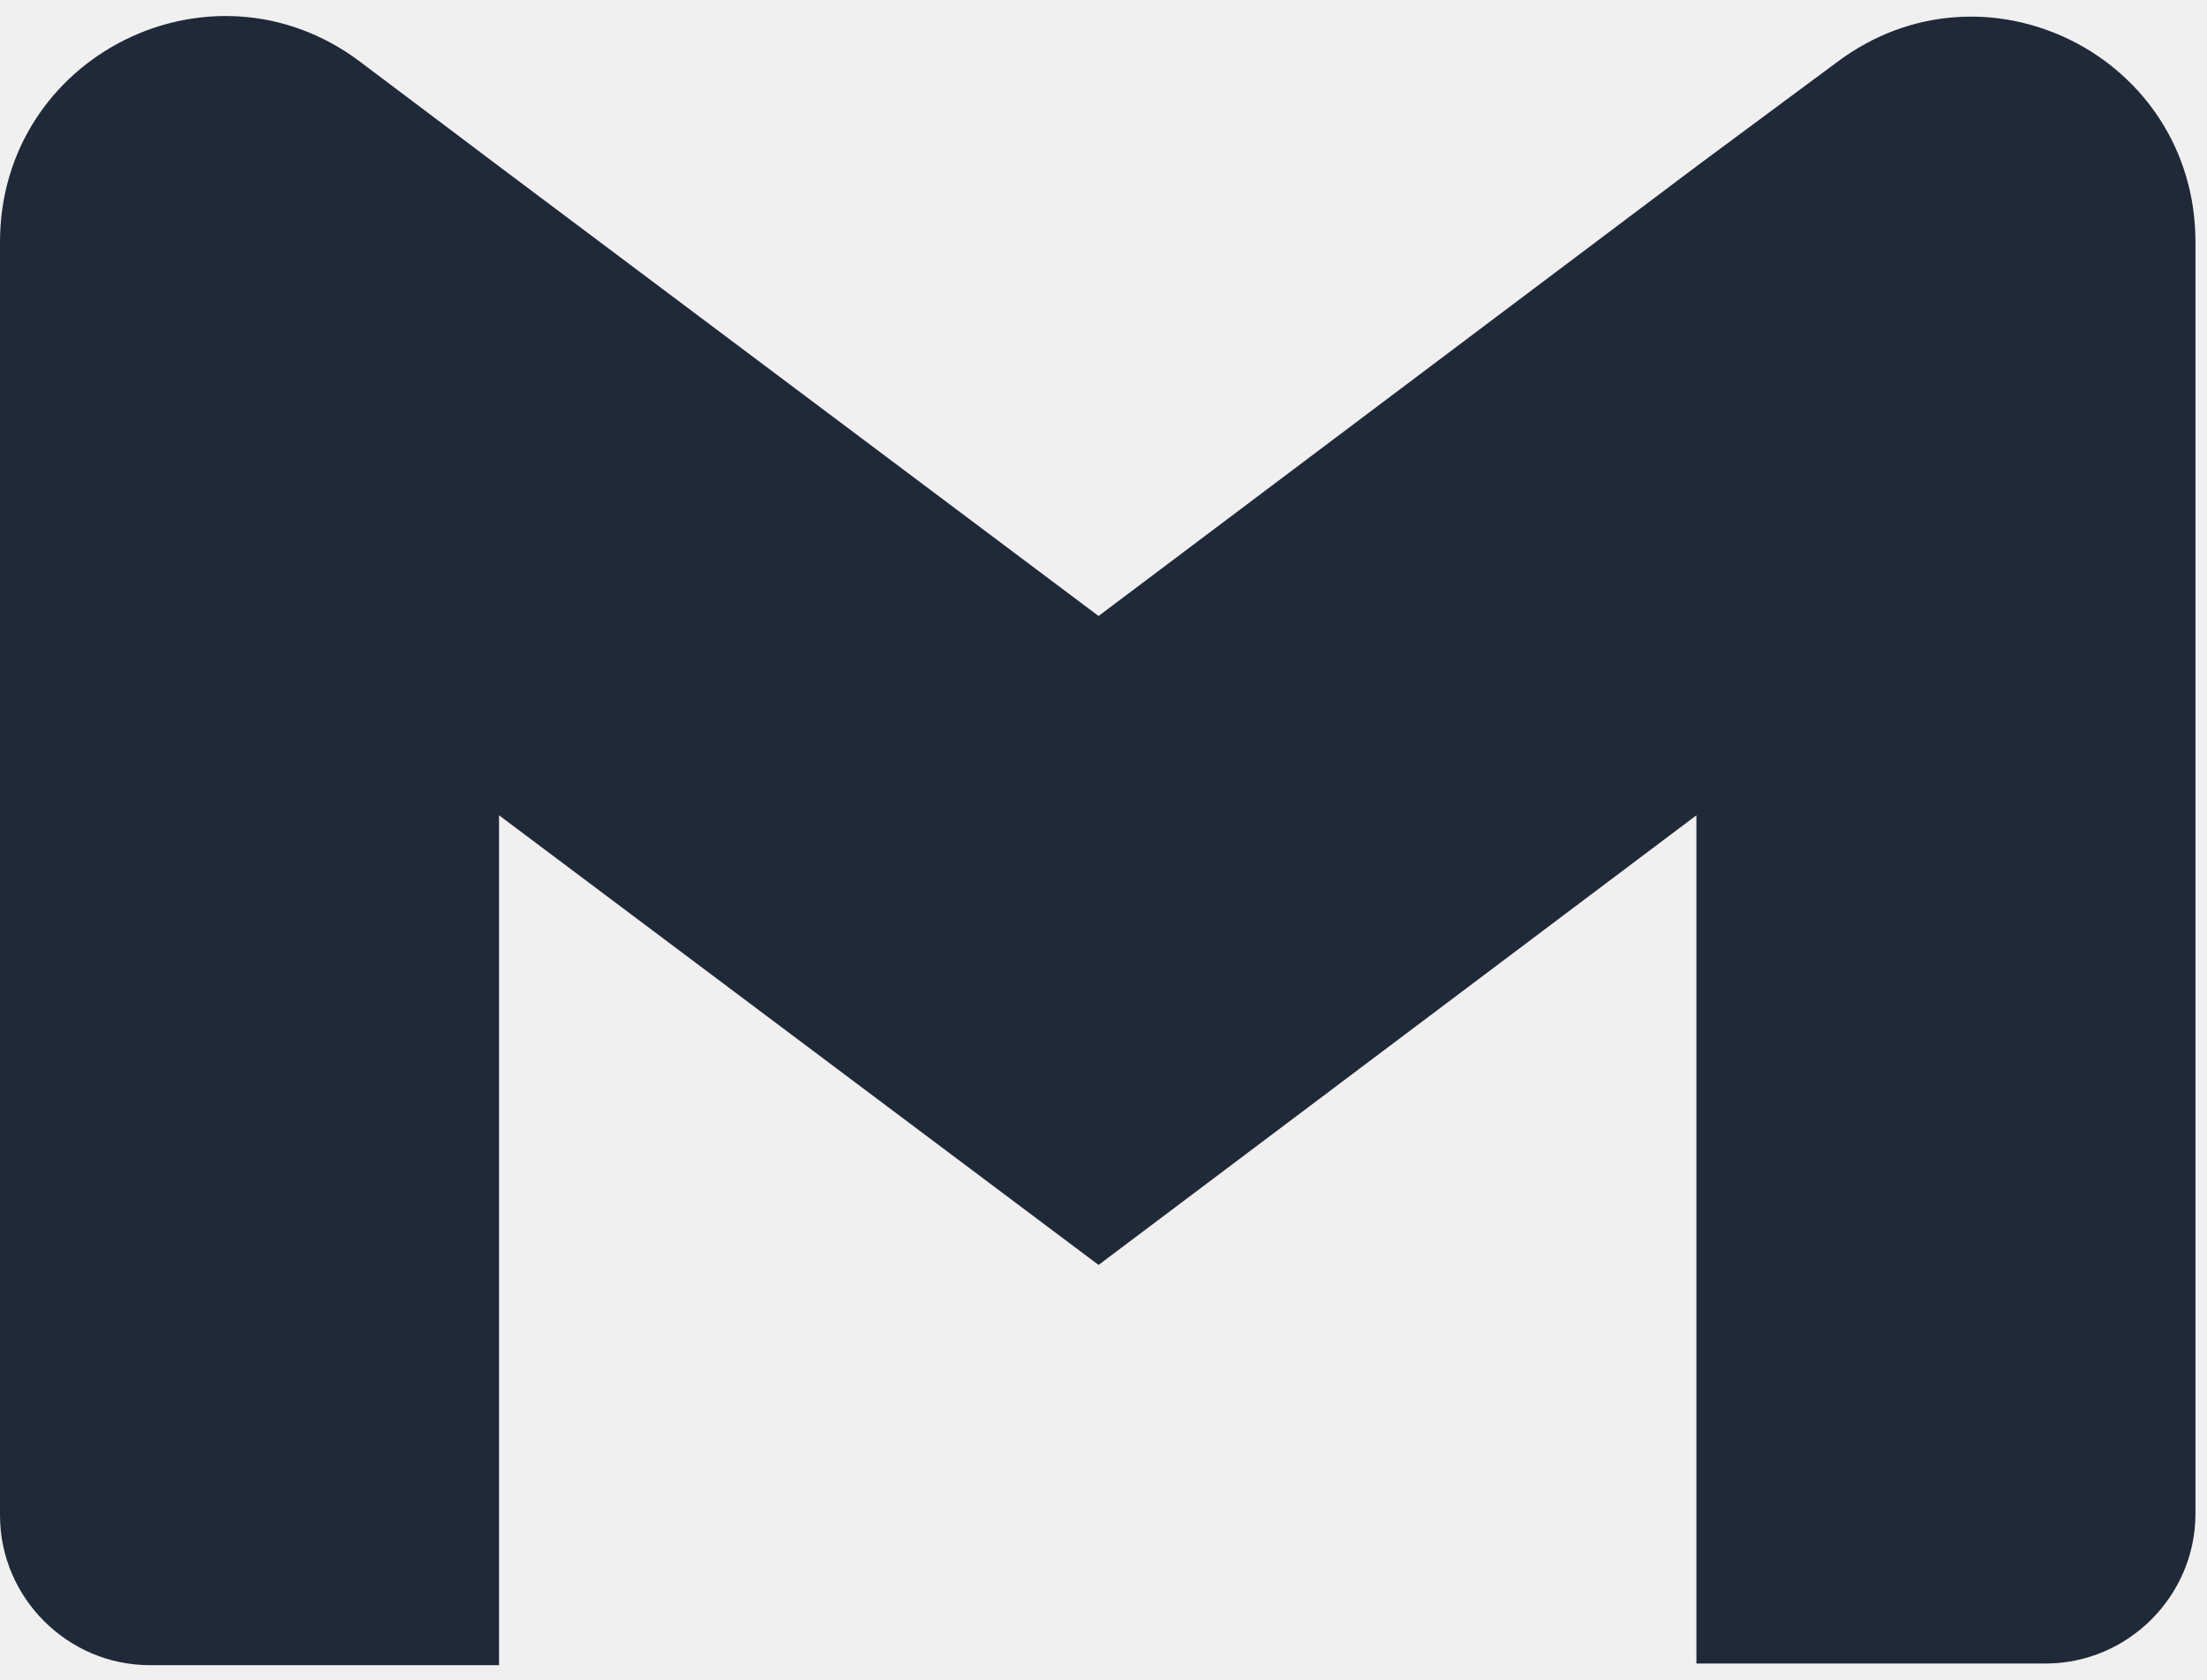
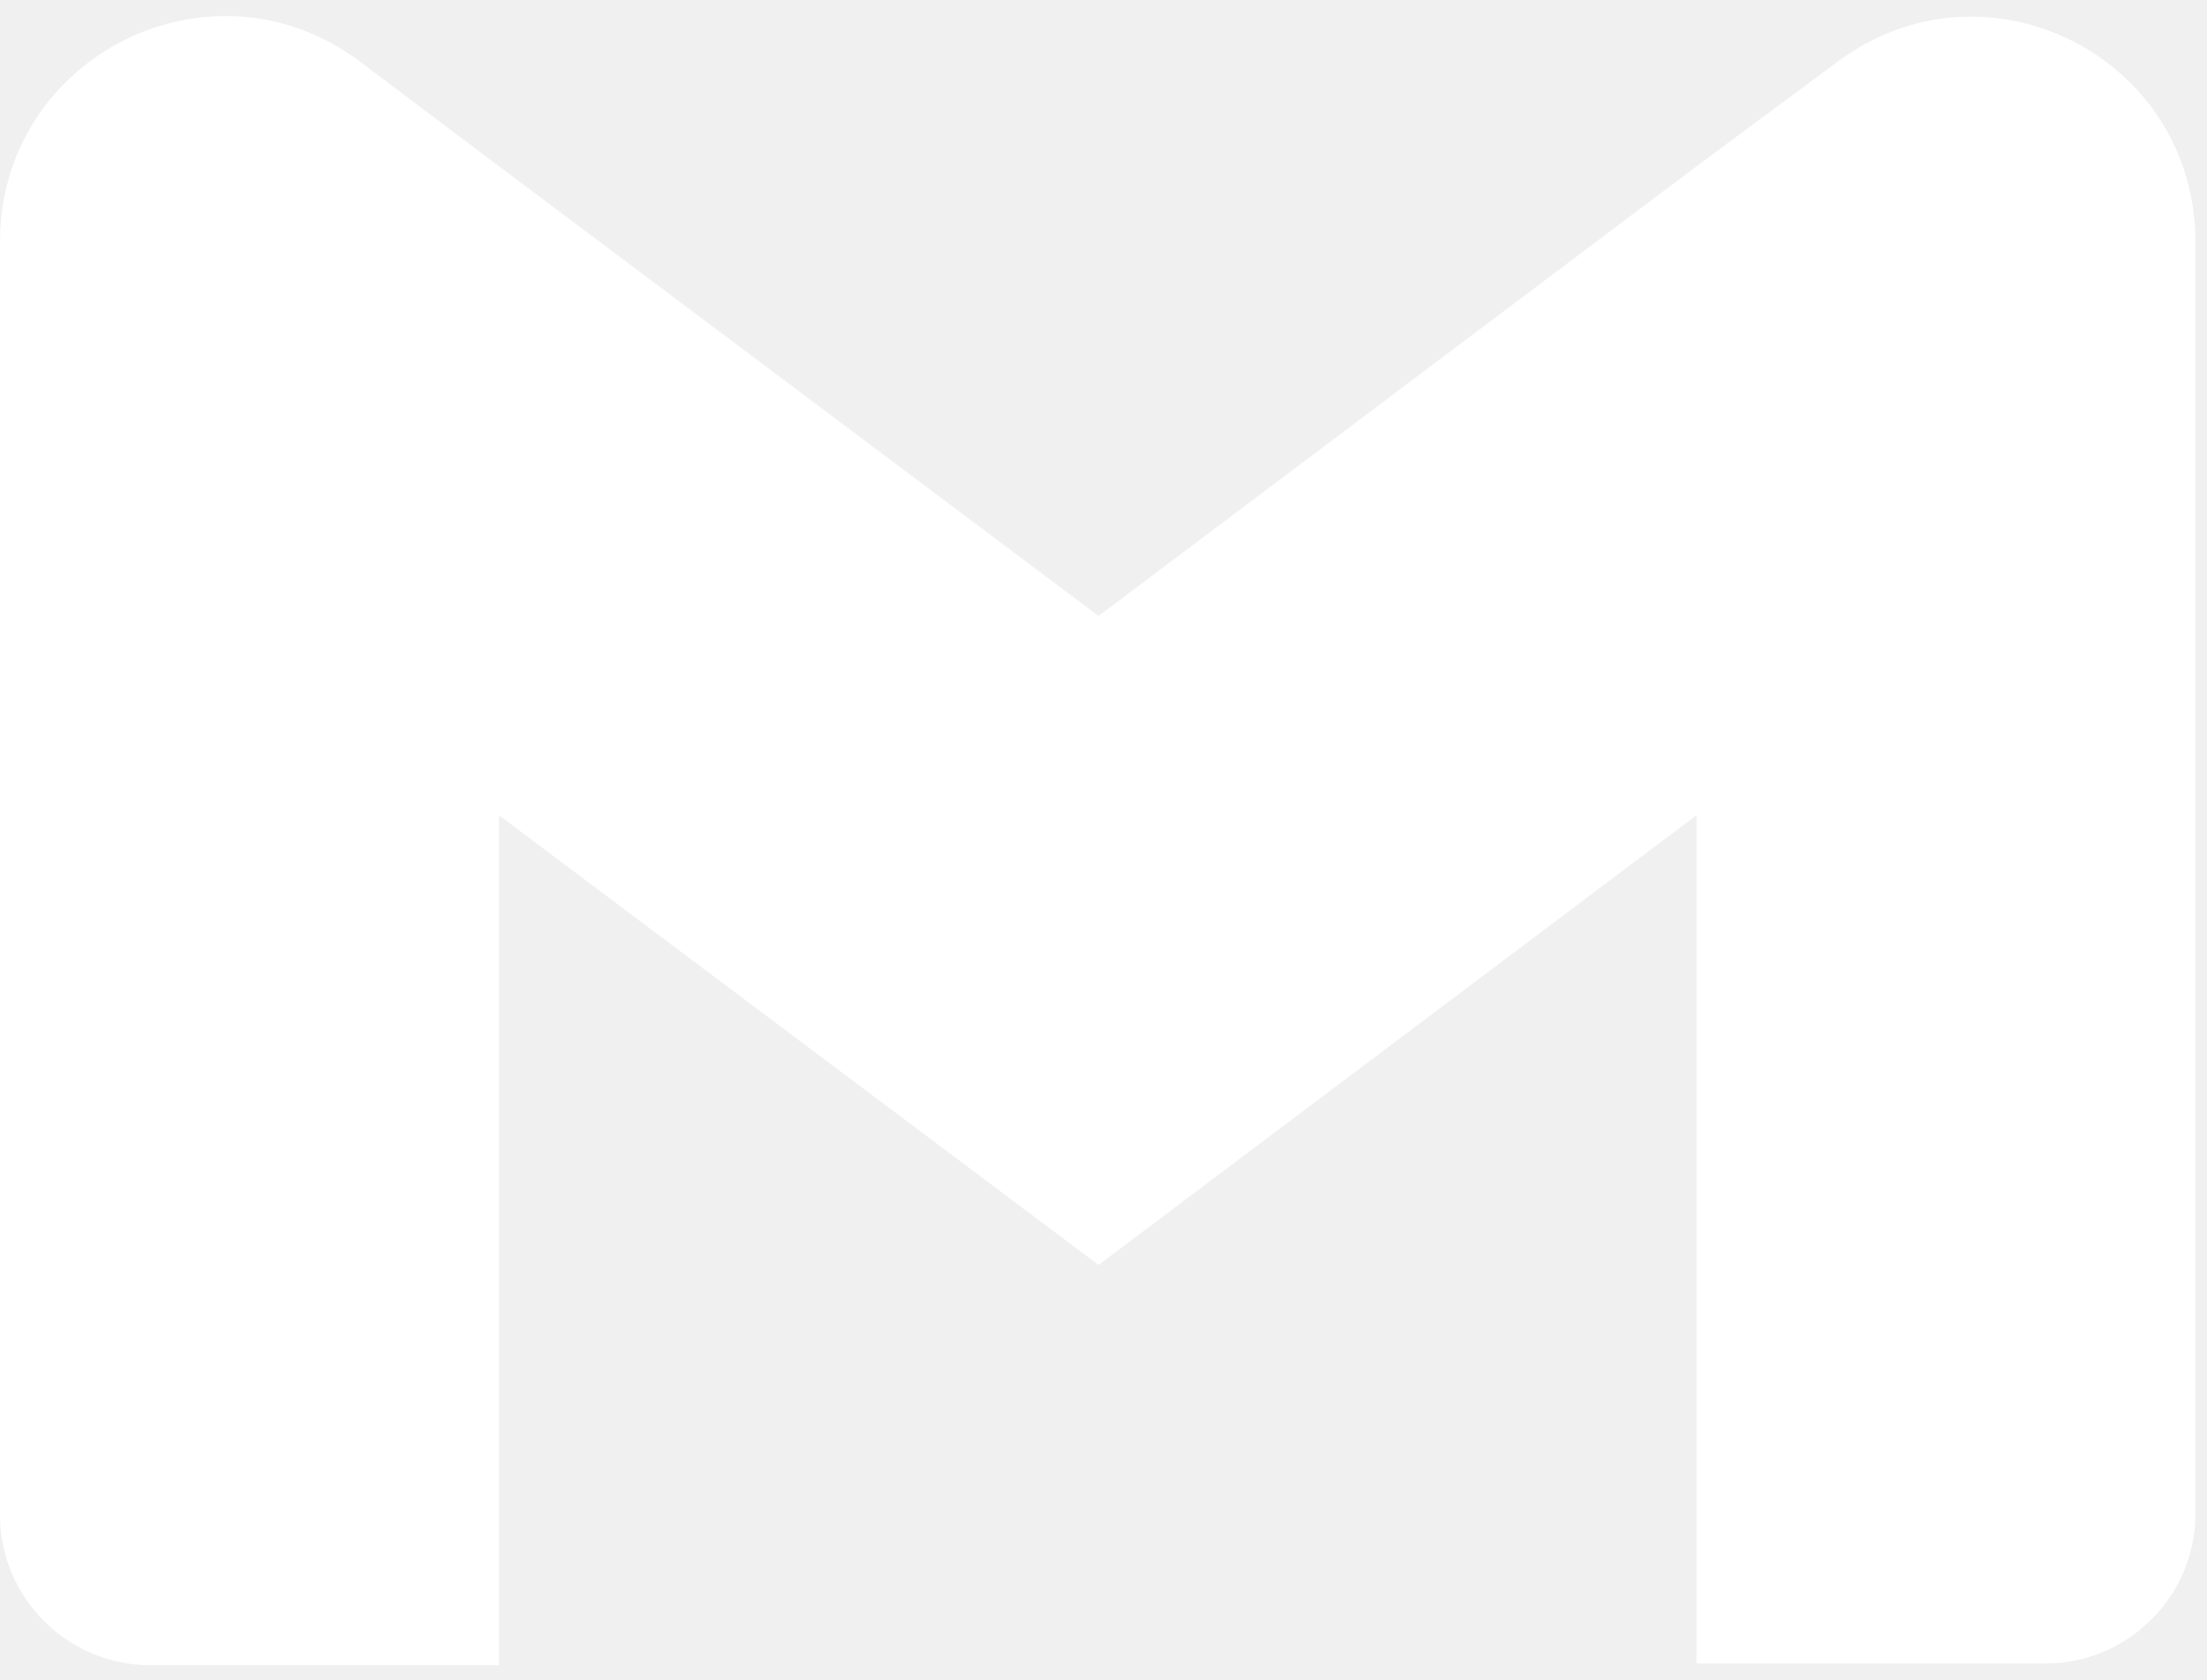
<svg xmlns="http://www.w3.org/2000/svg" width="134" height="102" viewBox="0 0 134 102" fill="none">
-   <path fill-rule="evenodd" clip-rule="evenodd" d="M111.5 3.8L103 10.1L66.7 37.4L30.3 10.1L21.8 3.7C12.8 -3 0 3.4 0 14.7V26.8V92C0 97 4.1 101.1 9.1 101.1H30.3V49.5L66.7 76.8L103 49.5V101H124.2C129.2 101 133.3 96.9 133.3 91.9V26.8V14.7C133.3 3.4 120.5 -3 111.5 3.8Z" fill="#1f2937" />
+   <path fill-rule="evenodd" clip-rule="evenodd" d="M111.5 3.8L103 10.1L66.7 37.4L30.3 10.1L21.8 3.7C12.8 -3 0 3.4 0 14.7V26.8V92C0 97 4.1 101.1 9.1 101.1H30.3V49.5L66.7 76.8L103 49.5V101H124.2C129.2 101 133.3 96.9 133.3 91.9V26.8V14.7C133.3 3.4 120.5 -3 111.5 3.8Z" fill="#ffffff" />
</svg>
